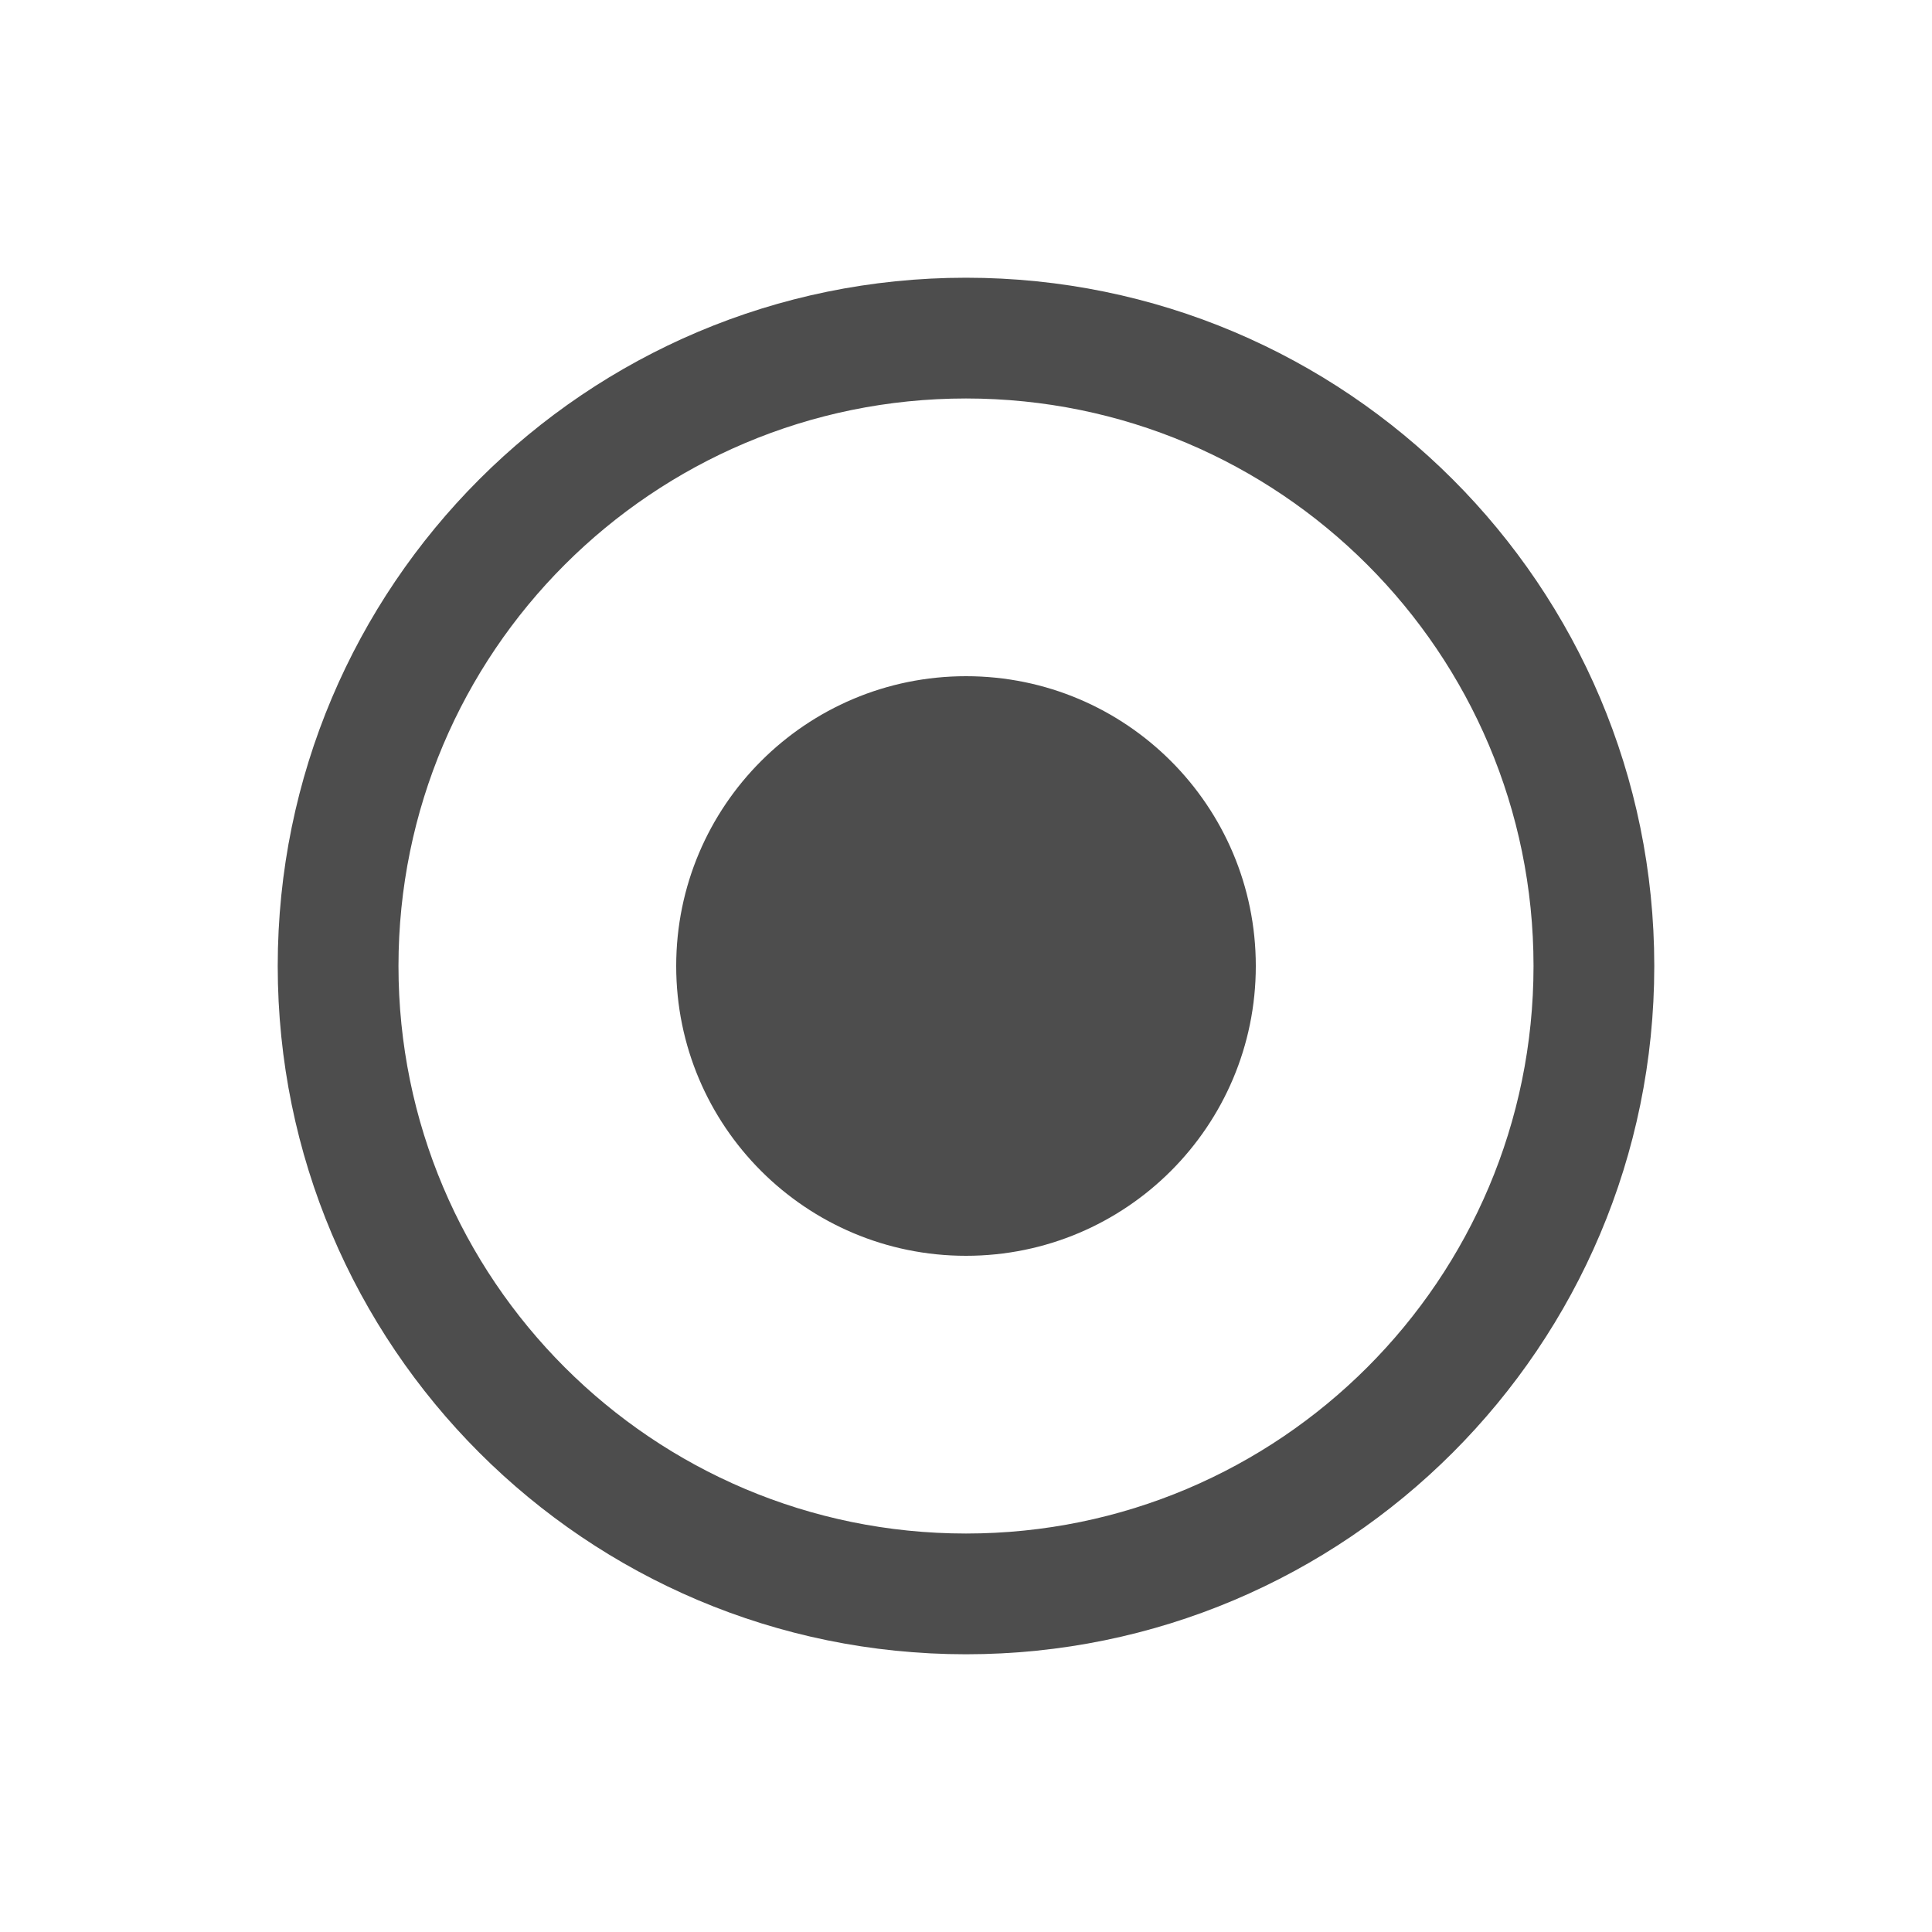
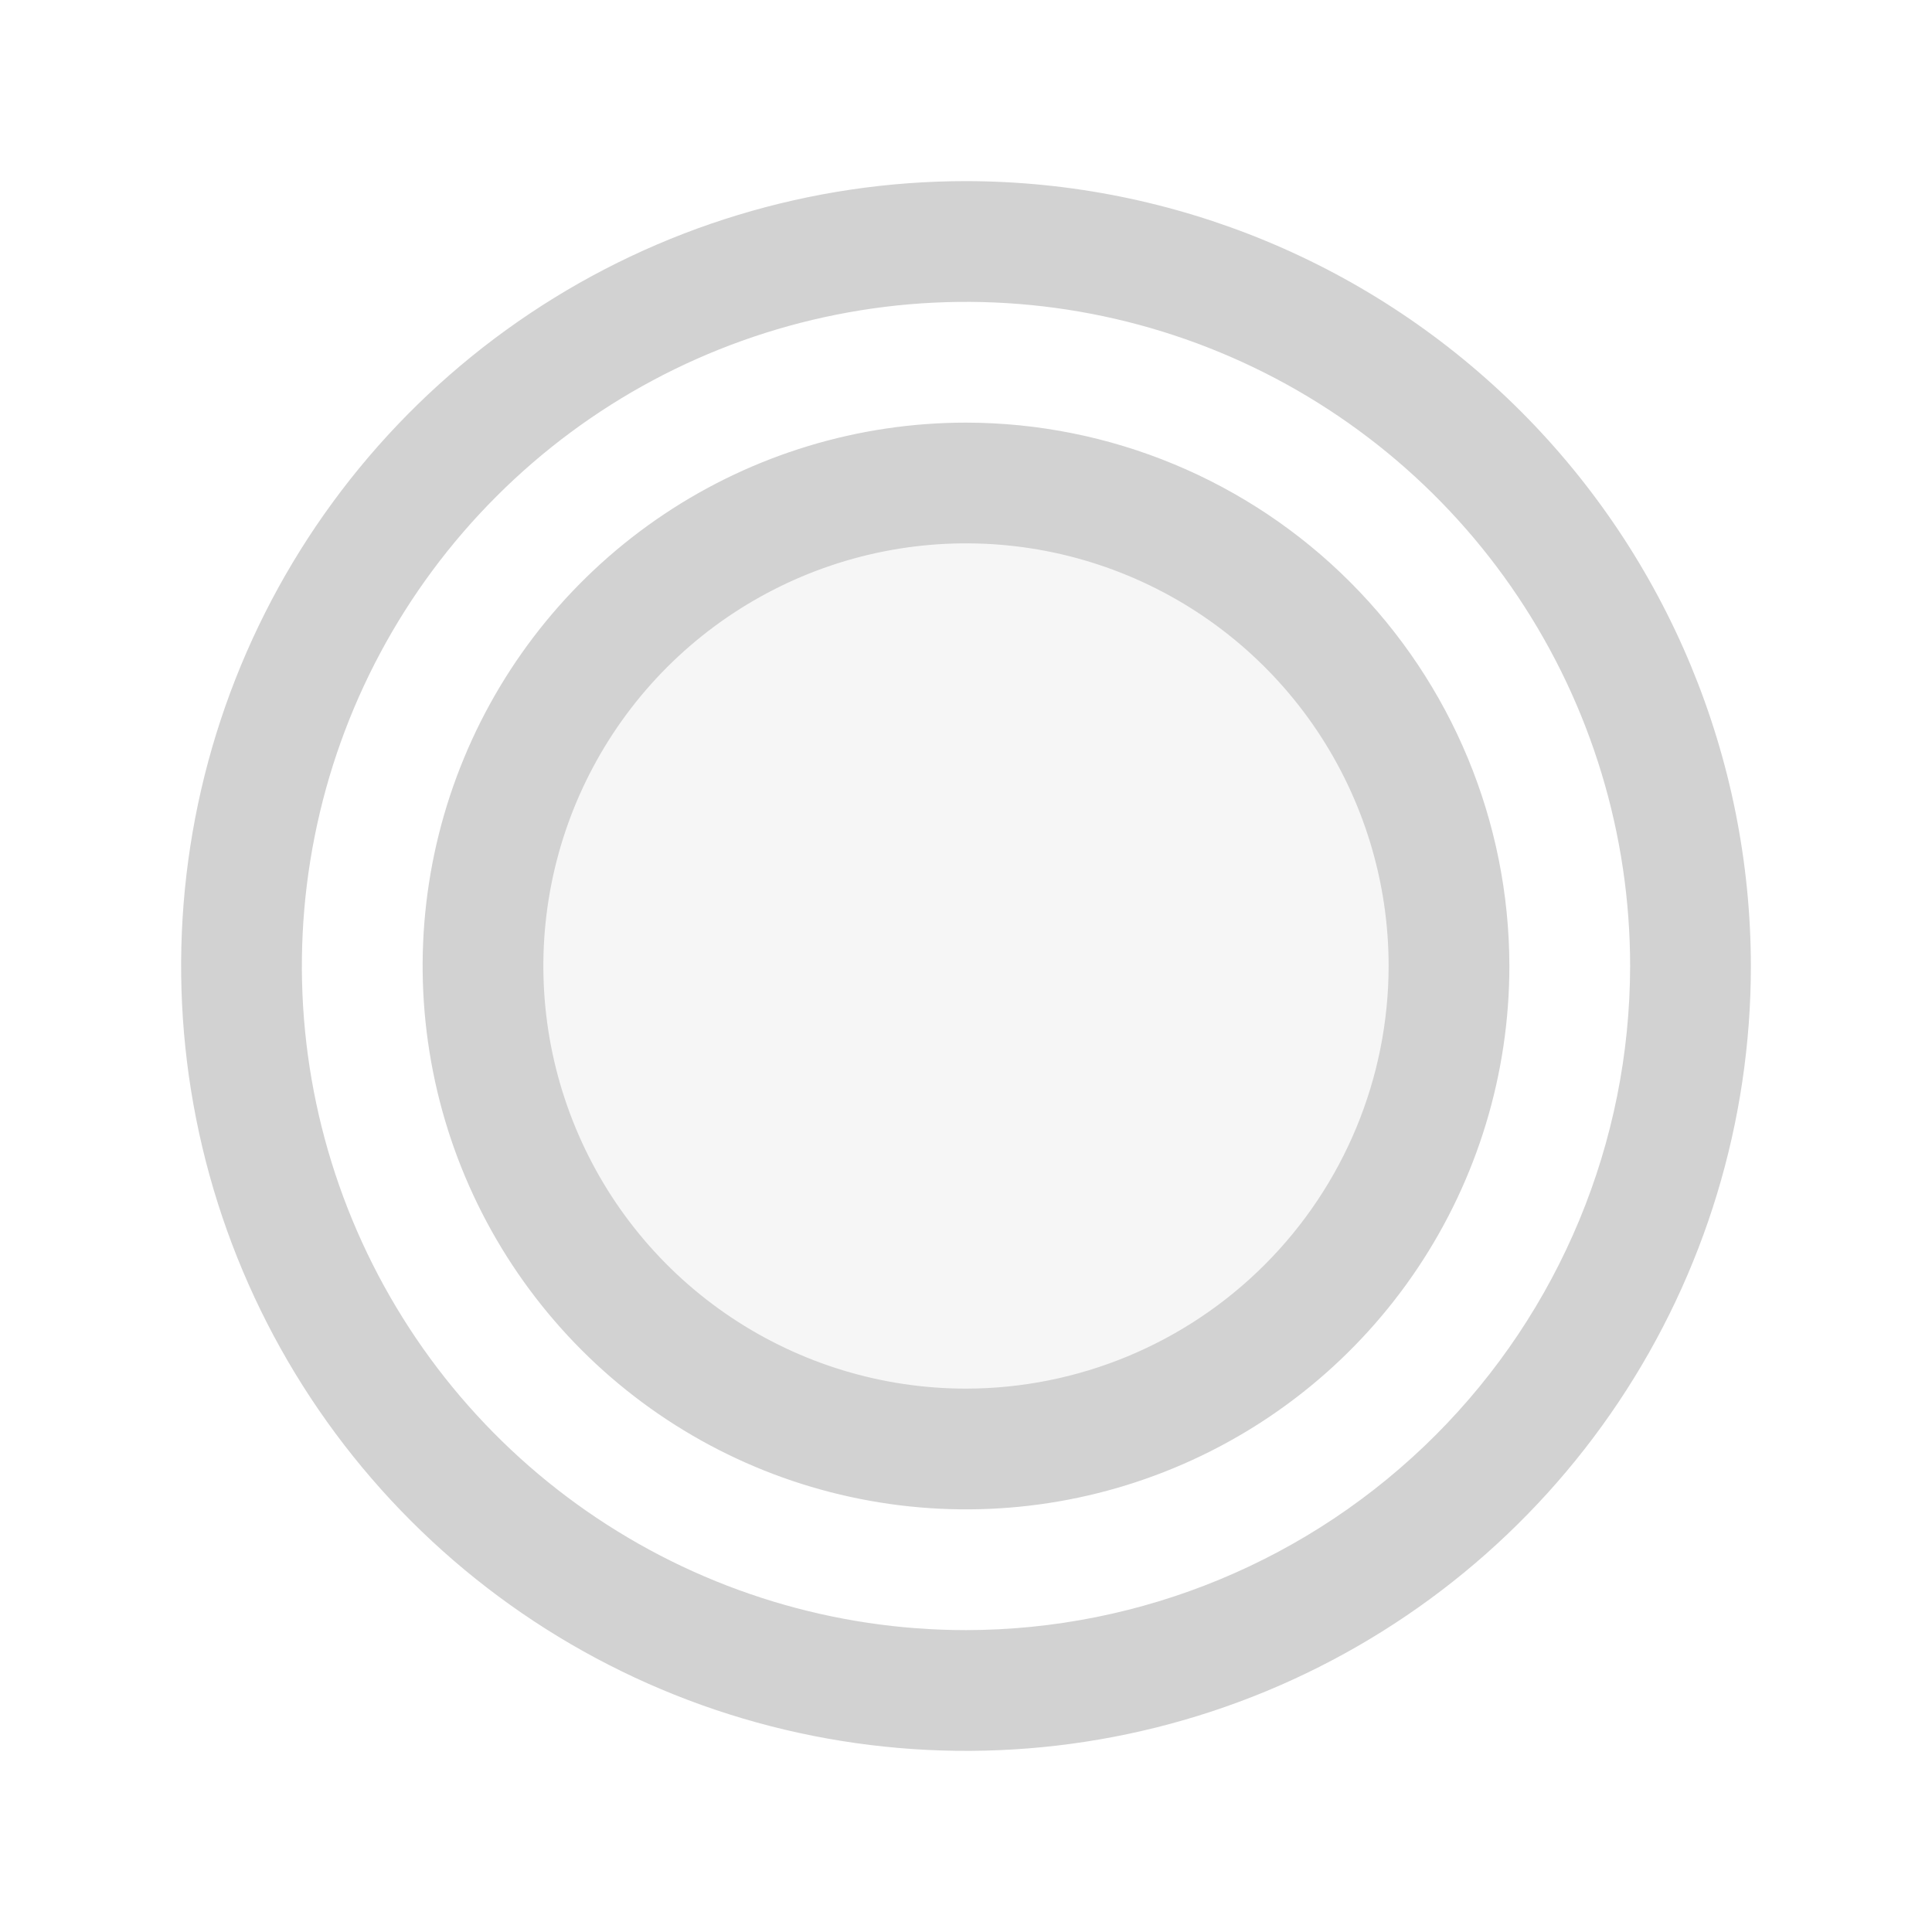
- <svg xmlns="http://www.w3.org/2000/svg" width="40" height="40" viewBox="0 0 40 40" fill="none">
-   <path d="M20 5.75C27.87 5.75 34.25 12.13 34.25 20C34.25 27.87 27.87 34.25 20 34.25C12.13 34.25 5.75 27.87 5.75 20C5.75 12.13 12.13 5.75 20 5.75ZM20 8.25C13.511 8.25 8.25 13.511 8.25 20C8.25 26.489 13.511 31.75 20 31.75C26.489 31.75 31.75 26.489 31.75 20C31.75 13.511 26.489 8.25 20 8.25ZM20 14C23.314 14 26 16.686 26 20C26 23.314 23.314 26 20 26C16.686 26 14 23.314 14 20C14 16.686 16.686 14 20 14Z" fill="#4D4D4D" />
+ <svg xmlns="http://www.w3.org/2000/svg" width="36" height="36" viewBox="0 0 36 36" fill="none">
+   <path opacity="0.2" d="M27 18C27 19.78 26.472 21.52 25.483 23C24.494 24.48 23.089 25.634 21.444 26.315C19.8 26.996 17.99 27.174 16.244 26.827C14.498 26.48 12.895 25.623 11.636 24.364C10.377 23.105 9.52 21.502 9.173 19.756C8.826 18.01 9.004 16.2 9.685 14.556C10.366 12.911 11.52 11.506 13 10.517C14.48 9.528 16.22 9 18 9C20.387 9 22.676 9.948 24.364 11.636C26.052 13.324 27 15.613 27 18Z" fill="#D2D2D2" />
+   <path d="M18 3.375C15.107 3.375 12.28 4.233 9.875 5.84C7.47 7.447 5.595 9.731 4.488 12.403C3.381 15.076 3.092 18.016 3.656 20.853C4.22 23.69 5.613 26.296 7.659 28.341C9.704 30.387 12.31 31.78 15.147 32.344C17.984 32.908 20.924 32.619 23.597 31.512C26.269 30.405 28.553 28.53 30.16 26.125C31.767 23.72 32.625 20.893 32.625 18C32.621 14.123 31.079 10.405 28.337 7.663C25.595 4.921 21.878 3.379 18 3.375ZM18 30.375C15.553 30.375 13.16 29.649 11.125 28.289C9.09 26.93 7.504 24.997 6.567 22.736C5.63 20.474 5.385 17.986 5.863 15.586C6.34 13.185 7.519 10.98 9.25 9.25C10.98 7.519 13.185 6.34 15.586 5.863C17.986 5.385 20.474 5.63 22.736 6.567C24.997 7.504 26.93 9.09 28.289 11.125C29.649 13.16 30.375 15.553 30.375 18C30.371 21.281 29.066 24.426 26.746 26.746C24.426 29.066 21.281 30.371 18 30.375ZM18 7.875C15.998 7.875 14.04 8.469 12.375 9.581C10.71 10.694 9.412 12.275 8.646 14.125C7.879 15.975 7.679 18.011 8.07 19.975C8.46 21.939 9.425 23.743 10.841 25.16C12.257 26.576 14.061 27.54 16.025 27.93C17.989 28.321 20.025 28.121 21.875 27.354C23.725 26.588 25.306 25.29 26.419 23.625C27.531 21.96 28.125 20.003 28.125 18C28.122 15.316 27.054 12.742 25.156 10.844C23.258 8.946 20.684 7.878 18 7.875ZM18 25.875C16.442 25.875 14.92 25.413 13.625 24.548C12.33 23.683 11.32 22.453 10.725 21.014C10.128 19.575 9.972 17.991 10.276 16.464C10.58 14.936 11.33 13.533 12.431 12.431C13.533 11.33 14.936 10.58 16.464 10.276C17.991 9.972 19.575 10.128 21.014 10.724C22.453 11.32 23.683 12.33 24.548 13.625C25.413 14.92 25.875 16.442 25.875 18C25.873 20.088 25.042 22.09 23.566 23.566C22.09 25.042 20.088 25.873 18 25.875Z" fill="#D2D2D2" />
</svg>
